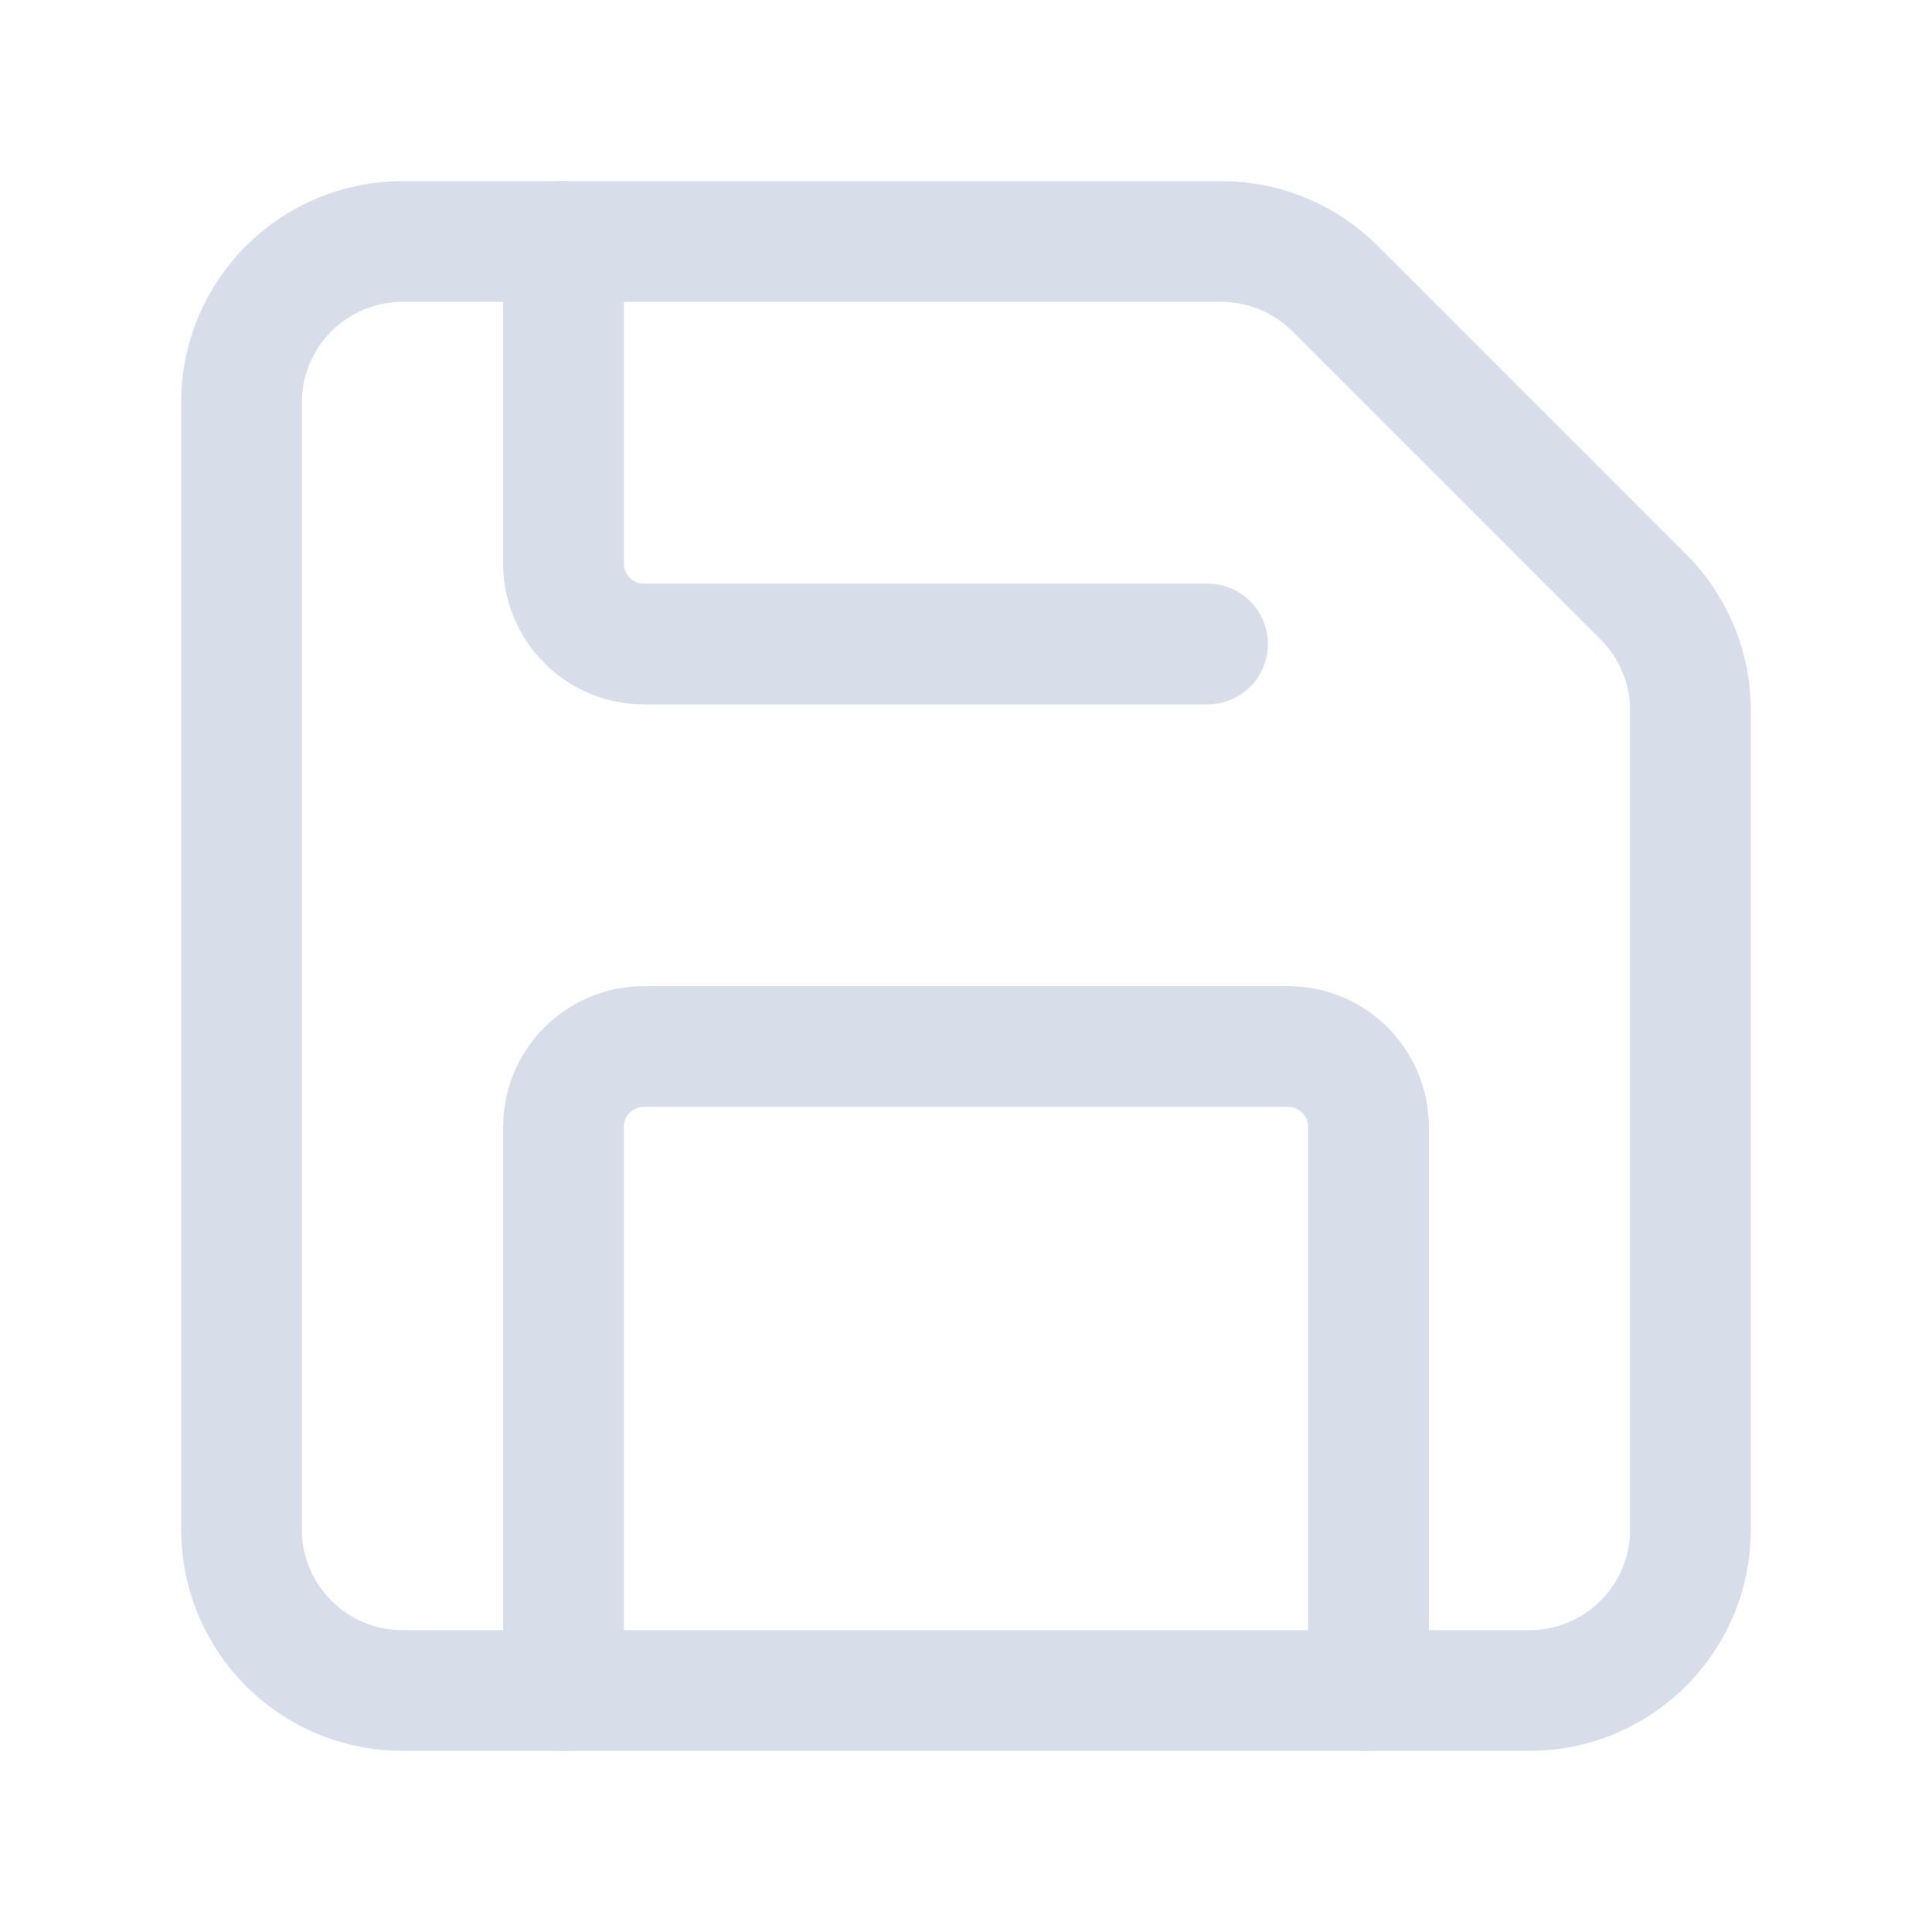
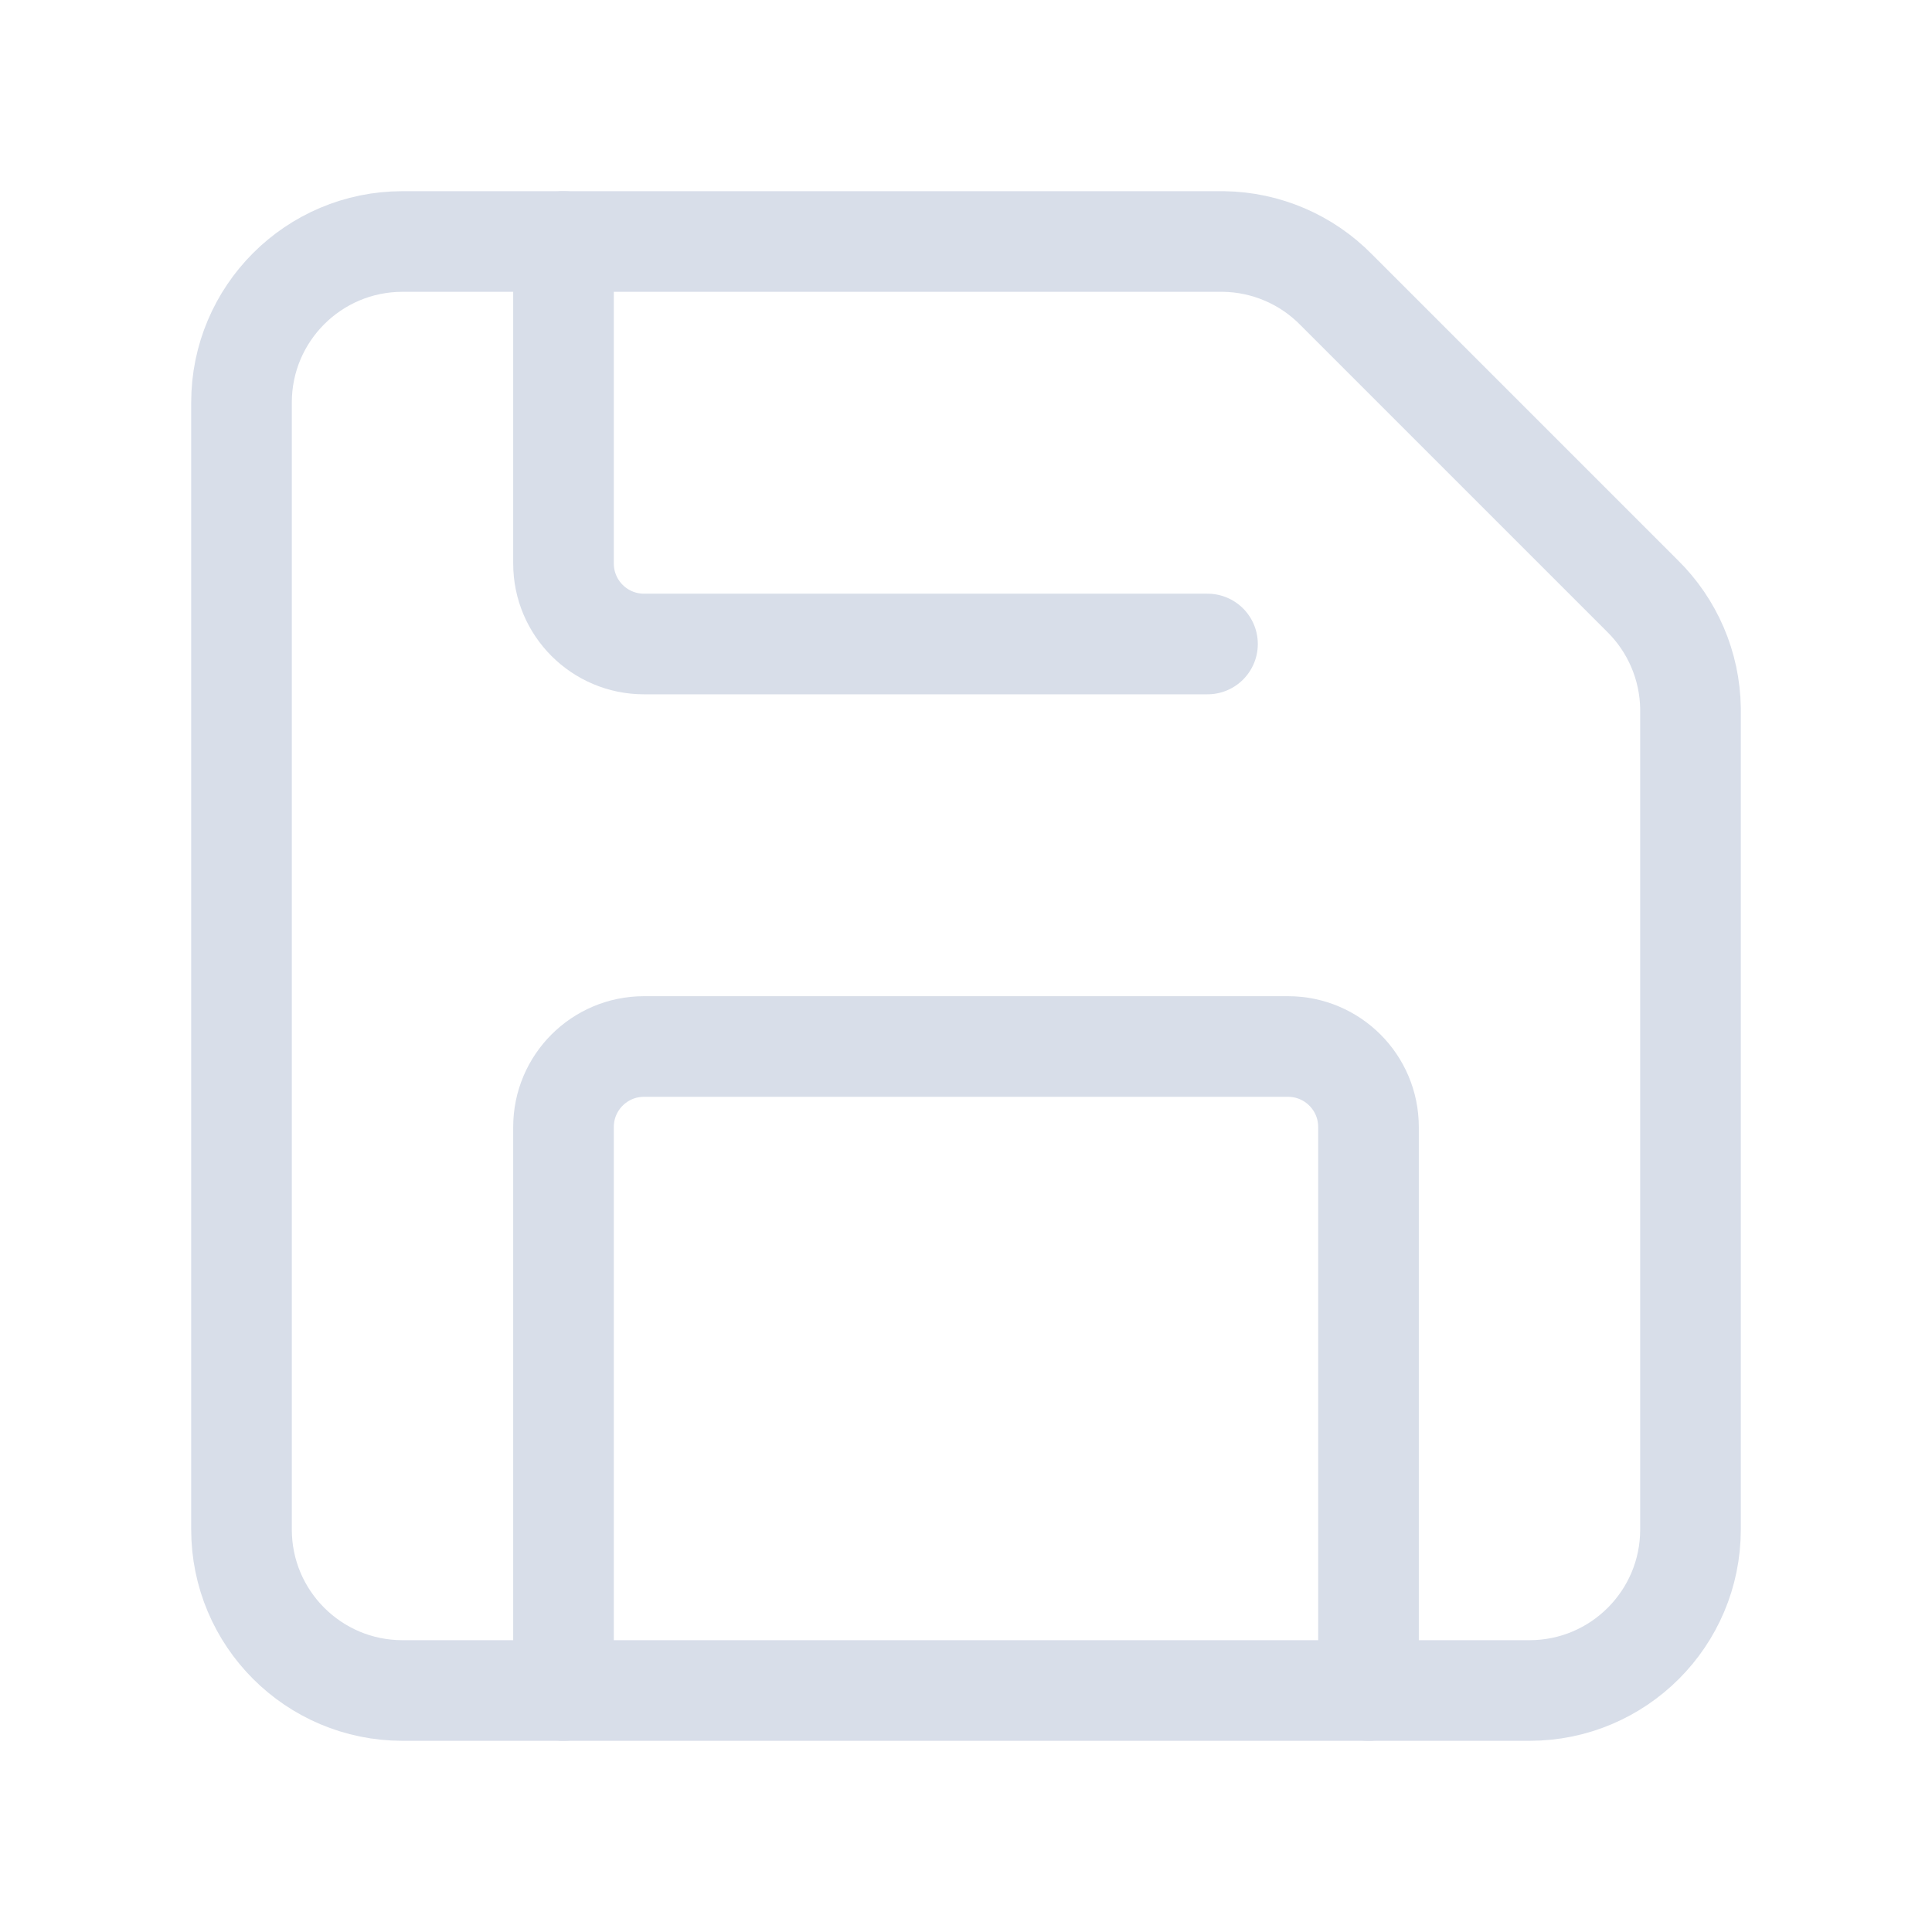
- <svg xmlns="http://www.w3.org/2000/svg" width="24" height="24" viewBox="0 0 24 24" fill="none" stroke="#d8dee9" stroke-width="1.5" stroke-linecap="round" stroke-linejoin="round">
+ <svg xmlns="http://www.w3.org/2000/svg" width="24" height="24" viewBox="0 0 24 24" fill="none" stroke="#d8dee9" stroke-width="1.25" stroke-linecap="round" stroke-linejoin="round">
  <path d="M15.2 3a2 2 0 0 1 1.4.6l3.8 3.8a2 2 0 0 1 .6 1.4V19a2 2 0 0 1-2 2H5a2 2 0 0 1-2-2V5a2 2 0 0 1 2-2z" />
  <path d="M17 21v-7a1 1 0 0 0-1-1H8a1 1 0 0 0-1 1v7" />
  <path d="M7 3v4a1 1 0 0 0 1 1h7" />
</svg>
